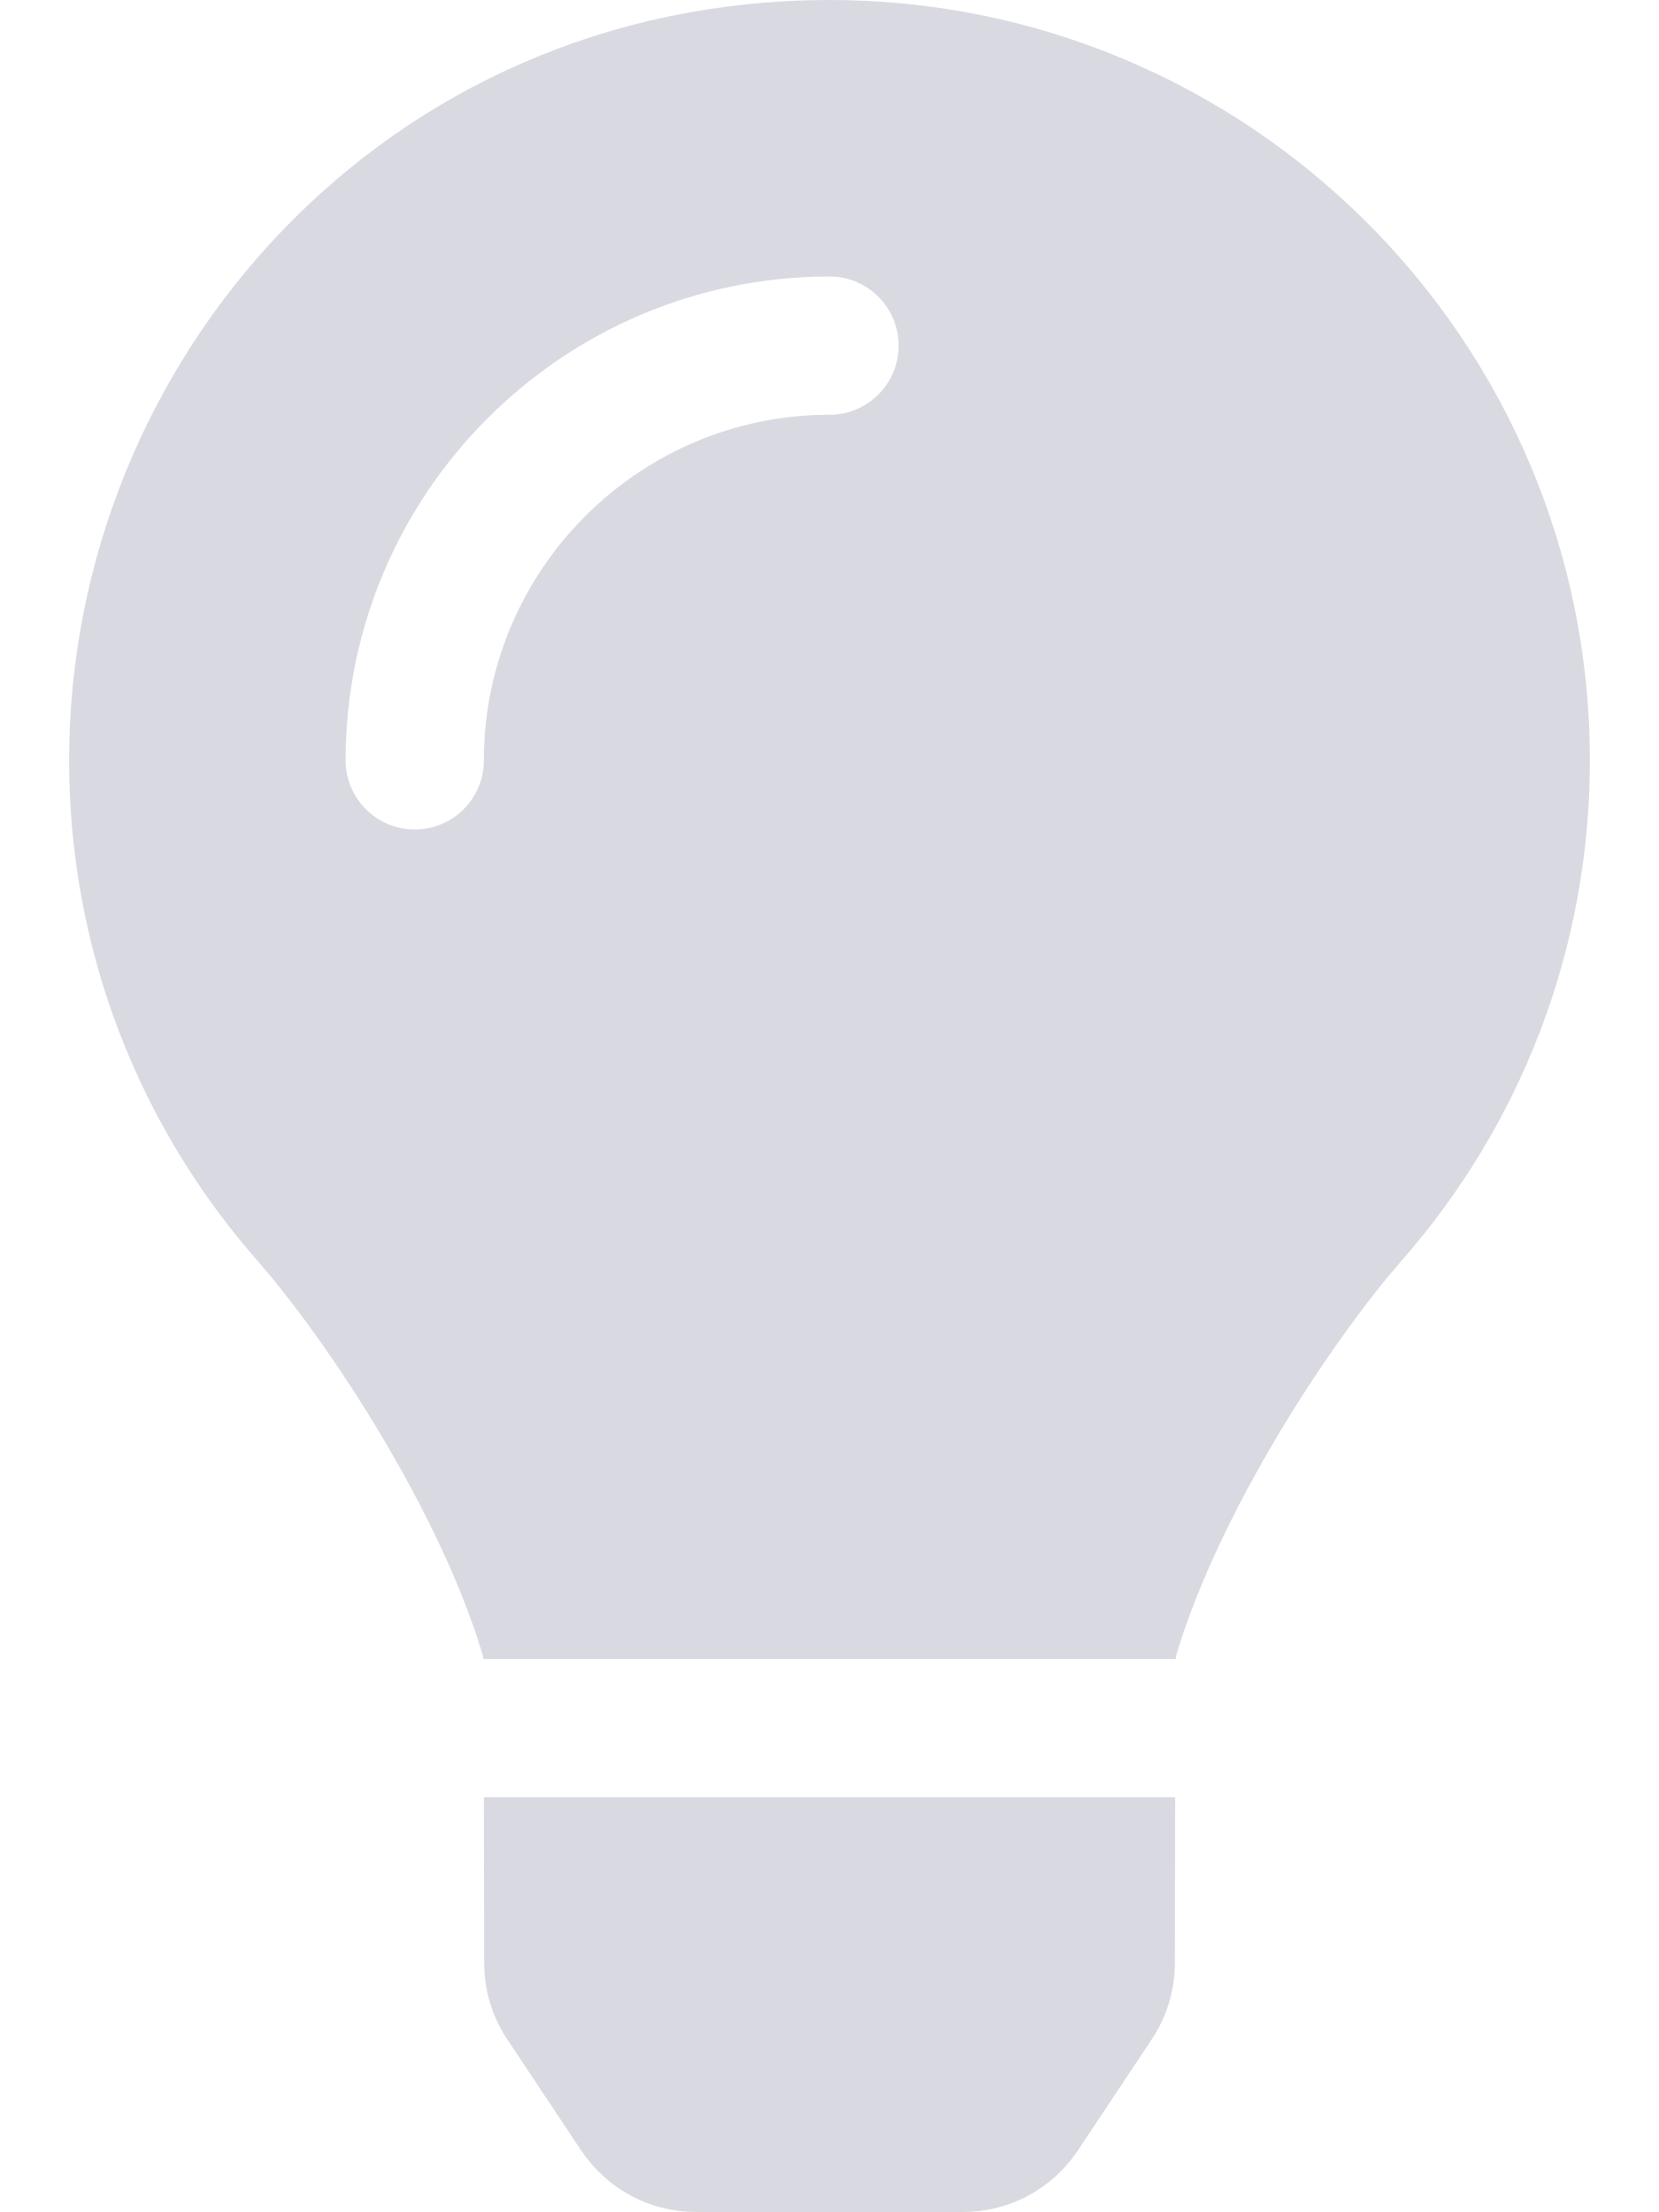
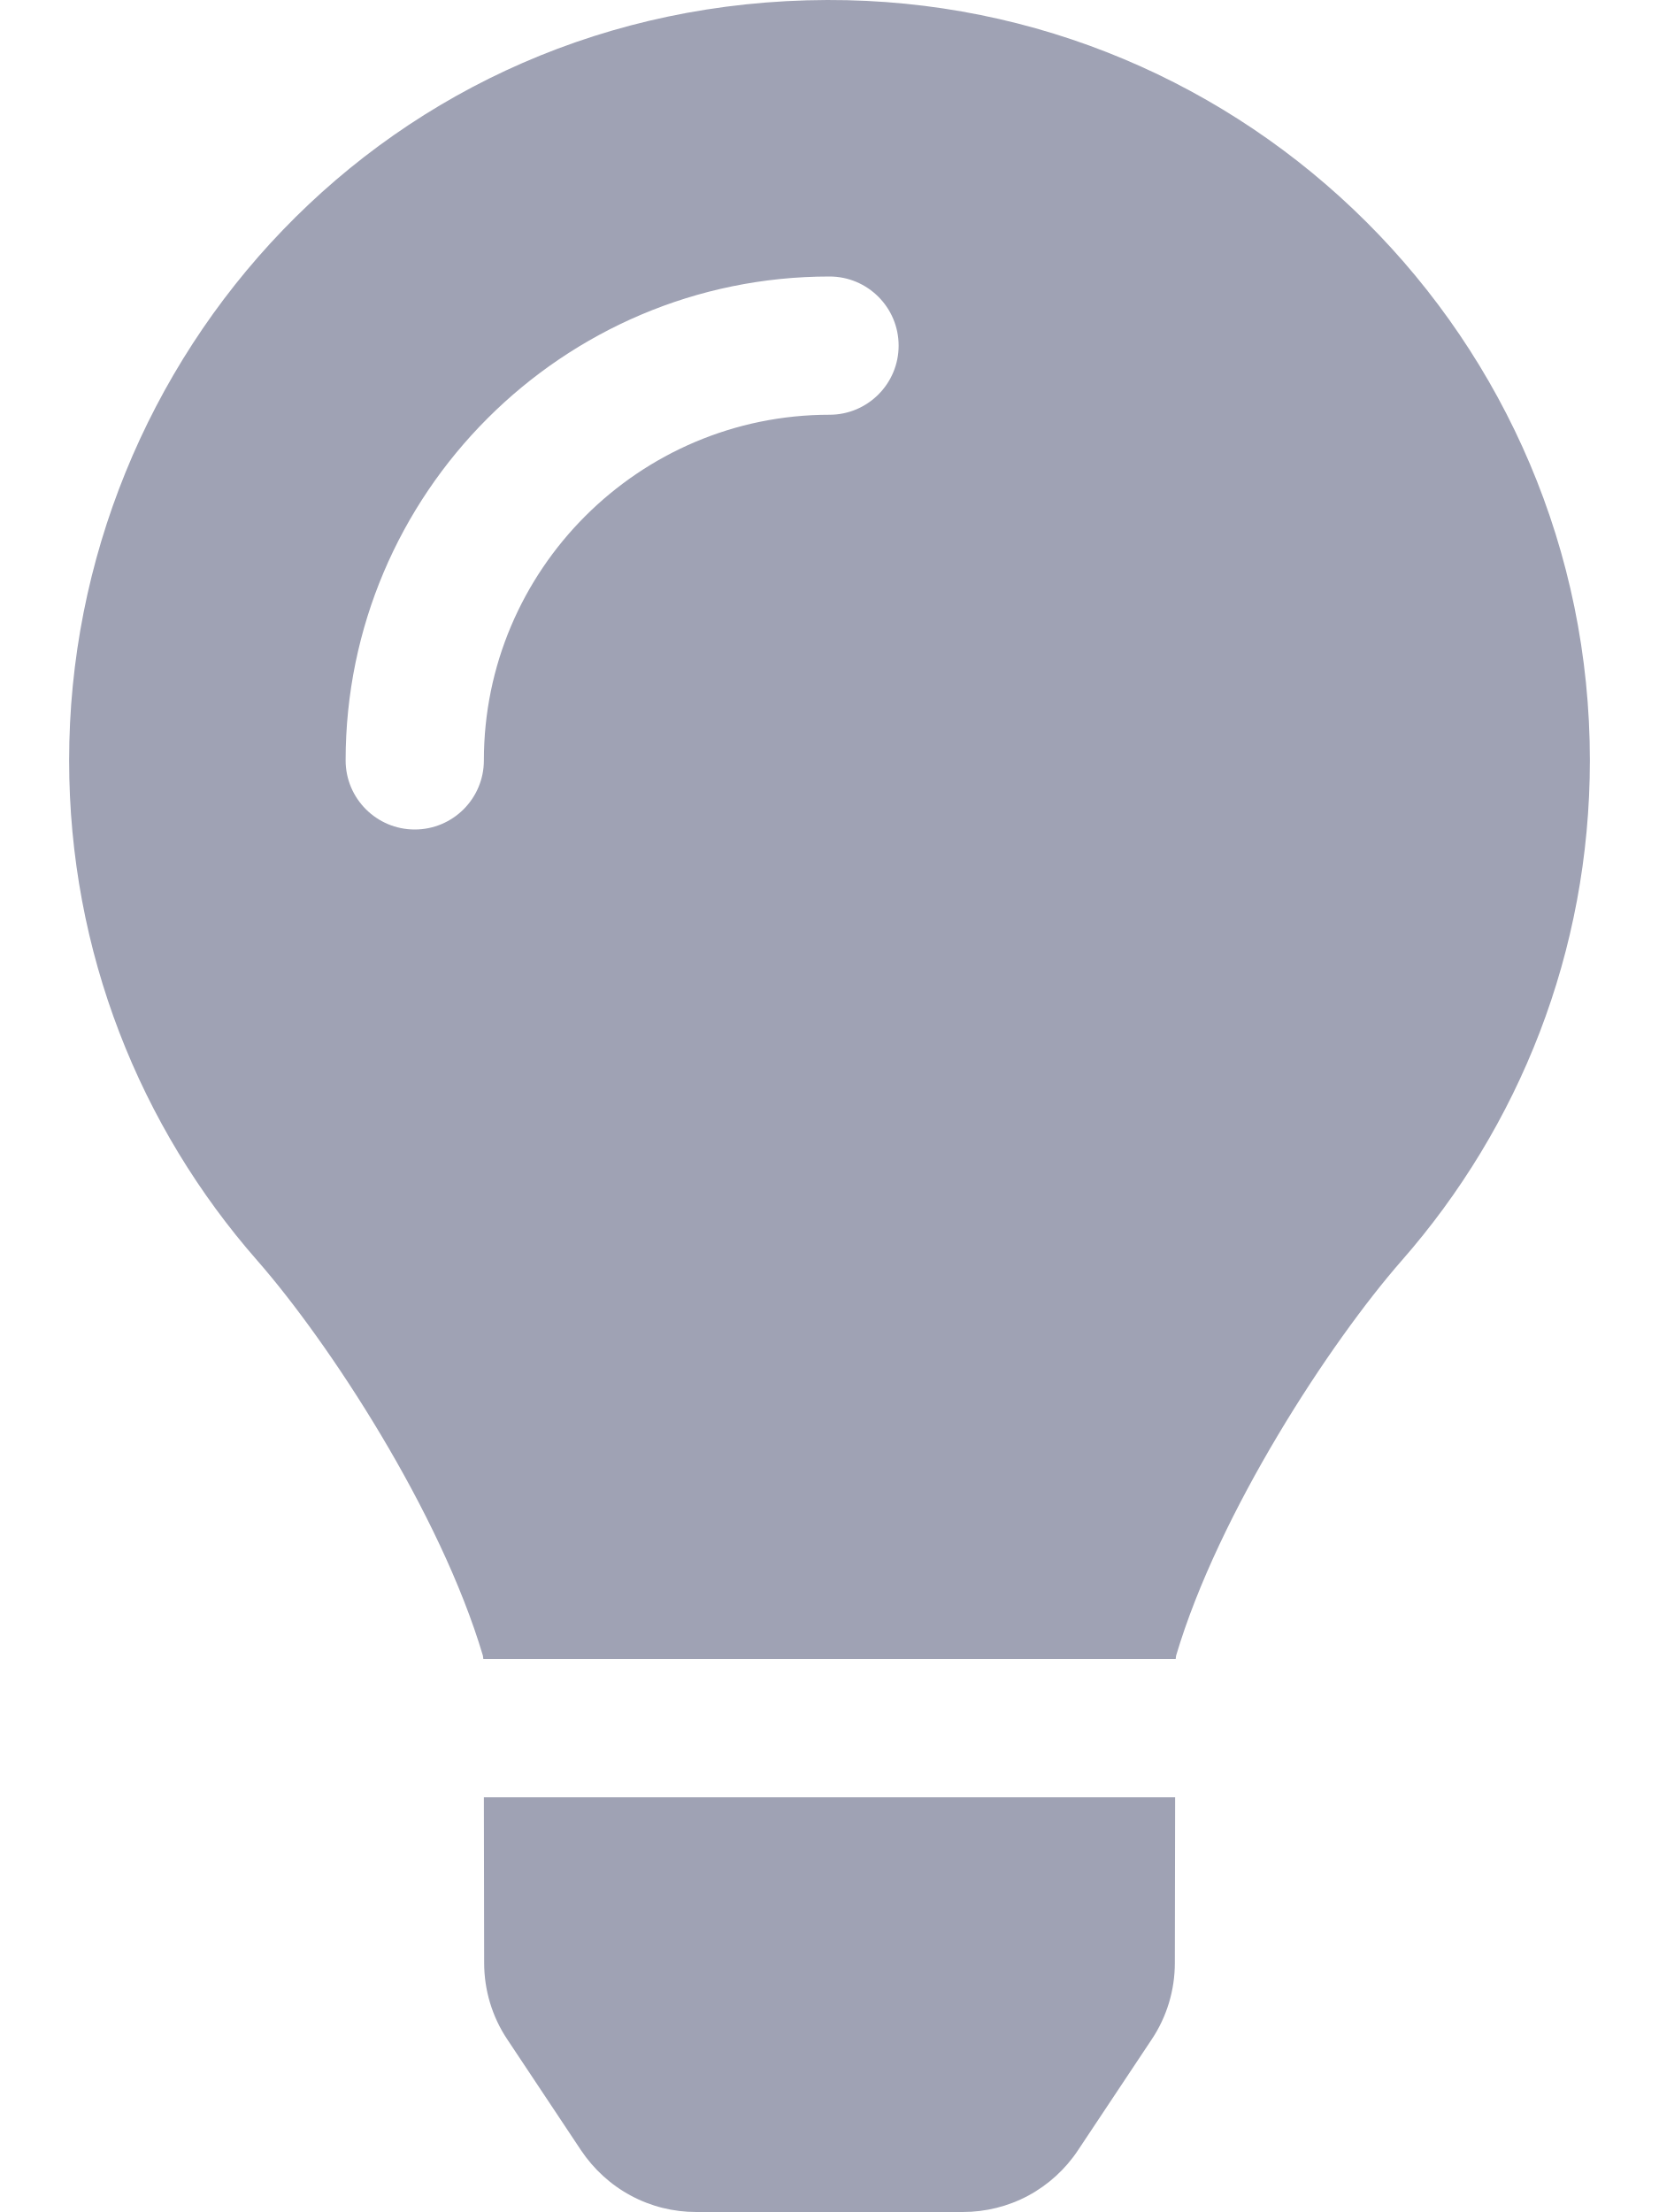
<svg xmlns="http://www.w3.org/2000/svg" width="12" height="16" viewBox="0 0 12 16" fill="none">
-   <path opacity="0.4" d="M3.502 14.198C3.502 14.395 3.56 14.588 3.669 14.751L4.203 15.554C4.295 15.691 4.418 15.804 4.564 15.882C4.709 15.96 4.871 16 5.036 16H6.964C7.129 16 7.291 15.96 7.437 15.882C7.582 15.804 7.706 15.691 7.797 15.554L8.331 14.751C8.44 14.588 8.498 14.395 8.498 14.198L8.5 13H3.5L3.502 14.198ZM0.5 5.5C0.5 6.887 1.014 8.152 1.861 9.118C2.377 9.707 3.185 10.938 3.493 11.976C3.494 11.984 3.495 11.992 3.496 12H8.504C8.505 11.992 8.506 11.984 8.507 11.976C8.815 10.938 9.623 9.707 10.139 9.118C10.986 8.152 11.5 6.887 11.5 5.5C11.5 2.457 9.028 -0.009 5.983 -3.87451e-06C2.795 0.01 0.5 2.593 0.5 5.5ZM6 3C4.622 3 3.5 4.122 3.5 5.5C3.5 5.776 3.276 6 3 6C2.724 6 2.5 5.776 2.5 5.5C2.5 3.57 4.07 2 6 2C6.276 2 6.5 2.224 6.5 2.5C6.5 2.776 6.276 3 6 3Z" fill="#9FA2B4" />
+   <path d="M3.502 14.198C3.502 14.395 3.56 14.588 3.669 14.751L4.203 15.554C4.295 15.691 4.418 15.804 4.564 15.882C4.709 15.96 4.871 16 5.036 16H6.964C7.129 16 7.291 15.96 7.437 15.882C7.582 15.804 7.706 15.691 7.797 15.554L8.331 14.751C8.44 14.588 8.498 14.395 8.498 14.198L8.5 13H3.5L3.502 14.198ZM0.5 5.5C0.5 6.887 1.014 8.152 1.861 9.118C2.377 9.707 3.185 10.938 3.493 11.976C3.494 11.984 3.495 11.992 3.496 12H8.504C8.505 11.992 8.506 11.984 8.507 11.976C8.815 10.938 9.623 9.707 10.139 9.118C10.986 8.152 11.5 6.887 11.5 5.5C11.5 2.457 9.028 -0.009 5.983 -3.87451e-06C2.795 0.01 0.5 2.593 0.5 5.5ZM6 3C4.622 3 3.5 4.122 3.5 5.5C3.5 5.776 3.276 6 3 6C2.724 6 2.5 5.776 2.5 5.5C2.5 3.57 4.07 2 6 2C6.276 2 6.5 2.224 6.5 2.5C6.5 2.776 6.276 3 6 3Z" fill="#9FA2B4" />
</svg>
